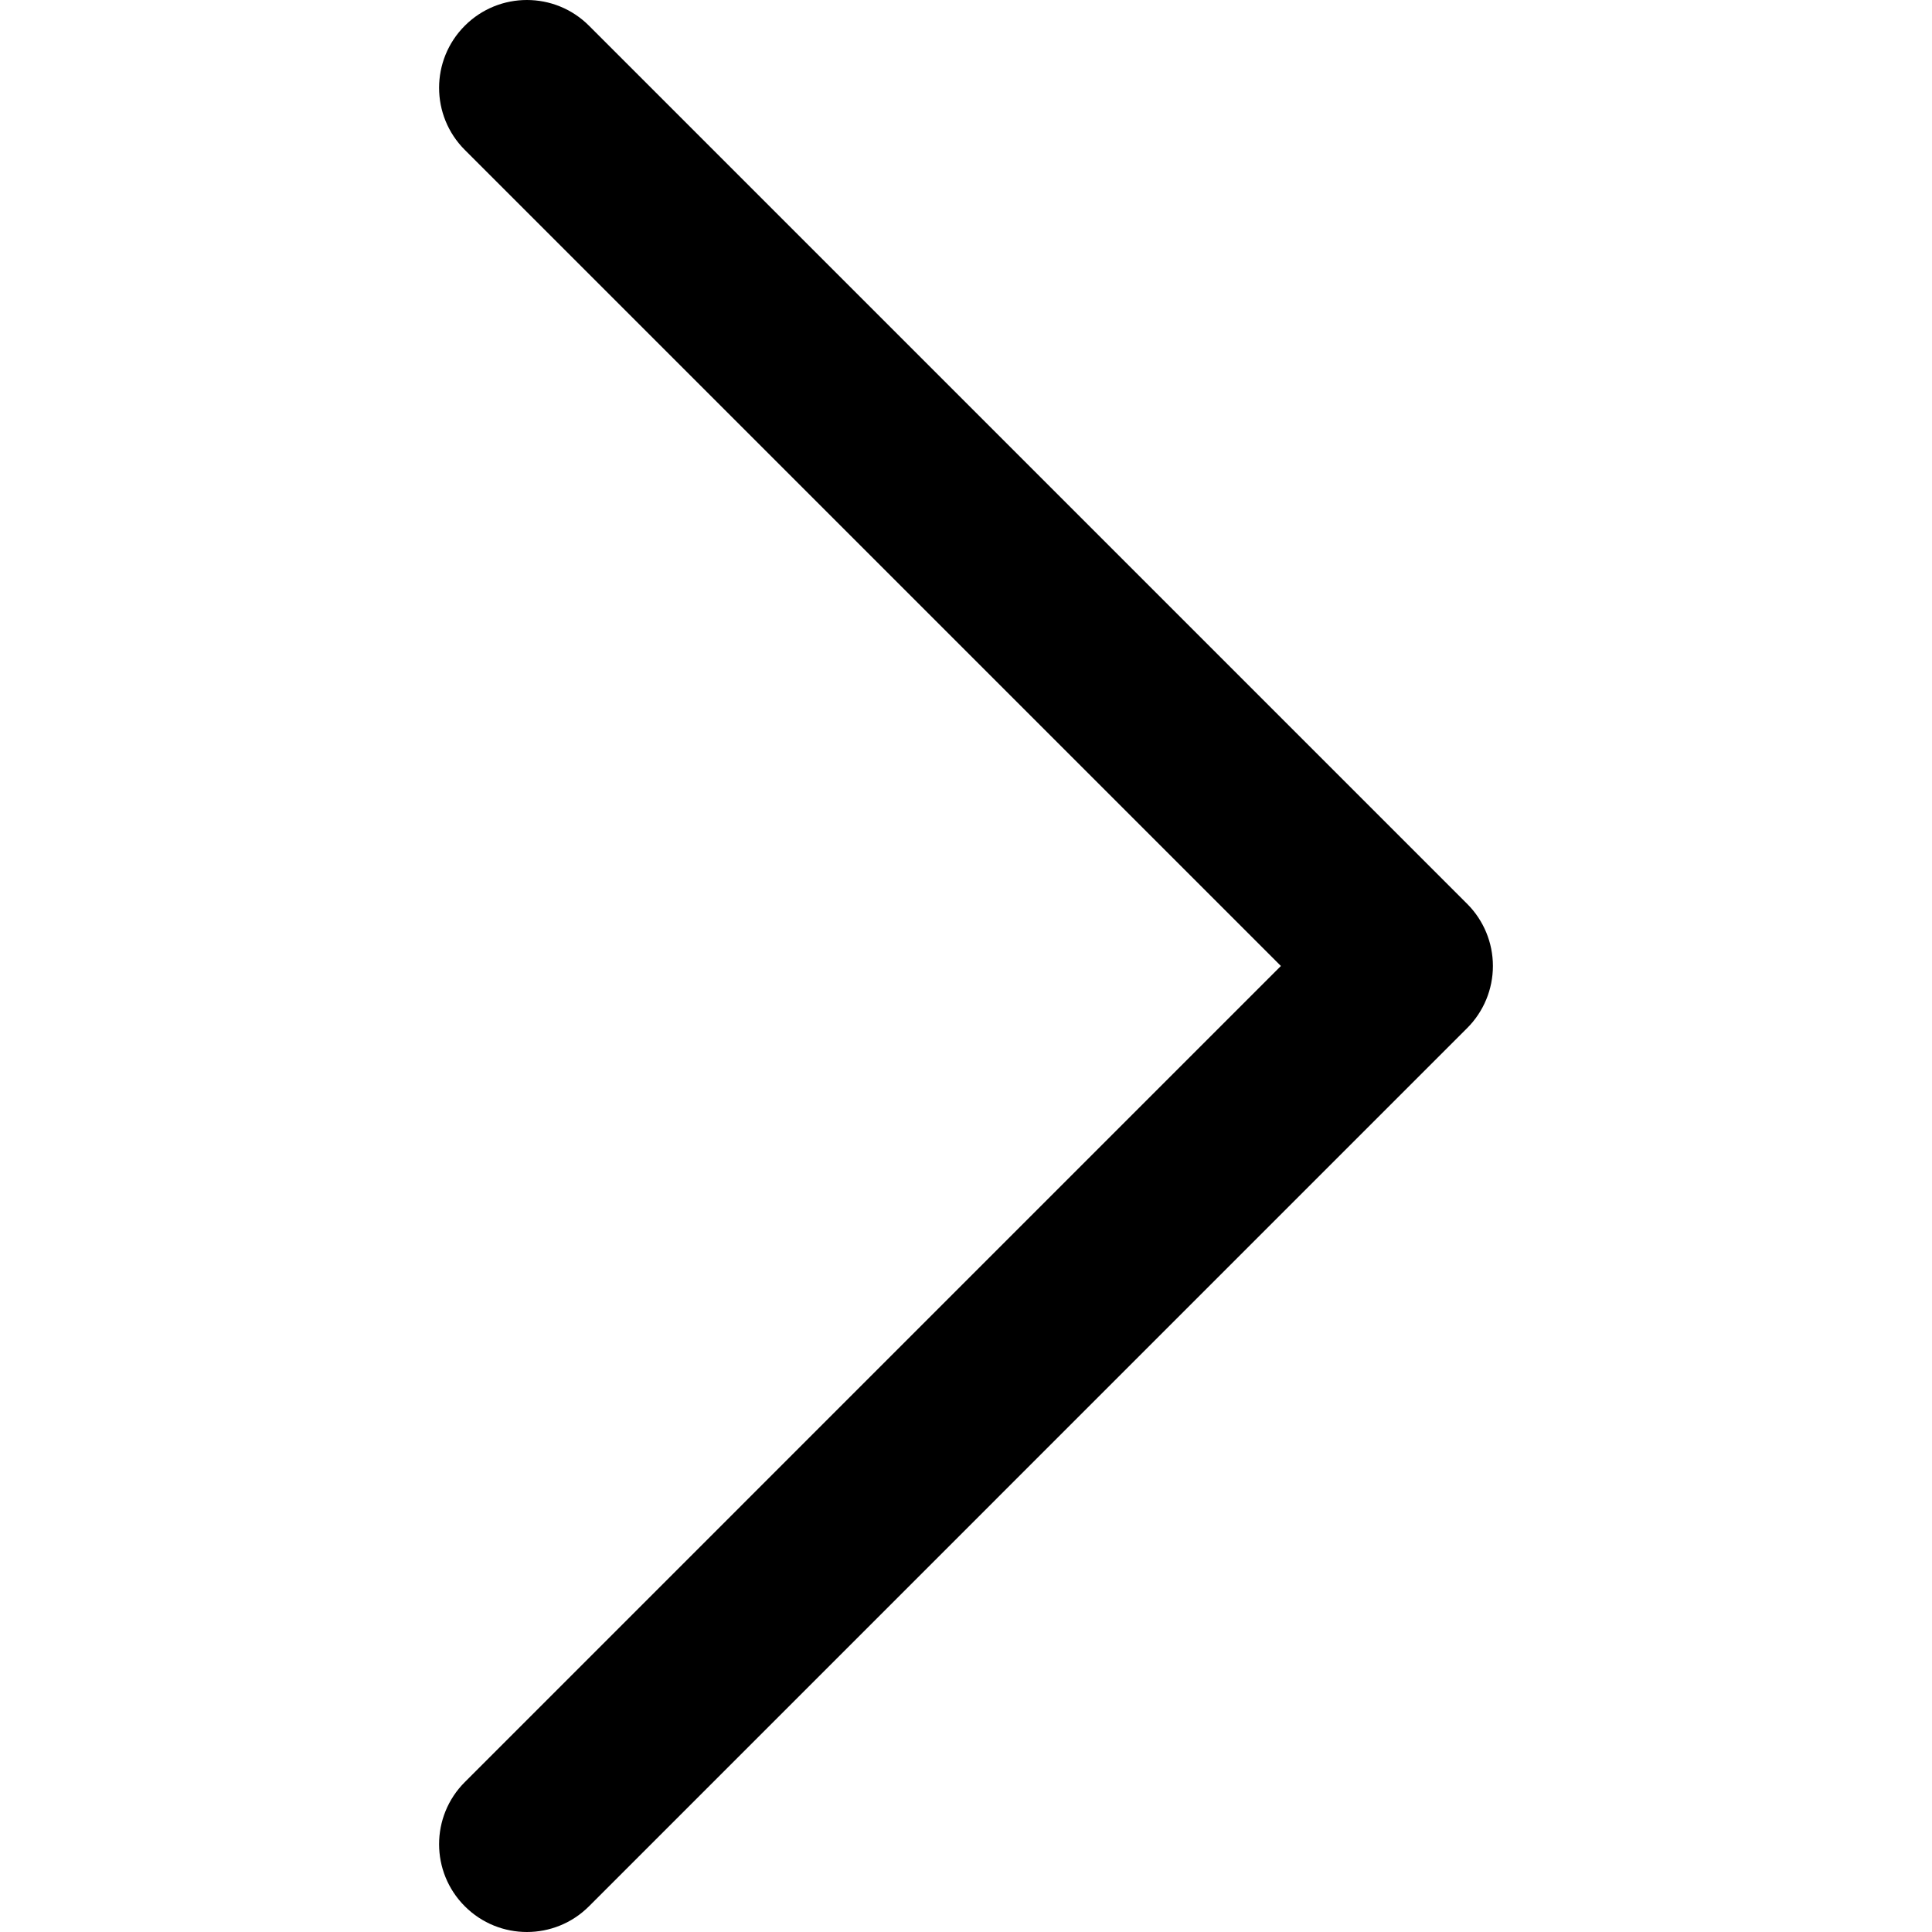
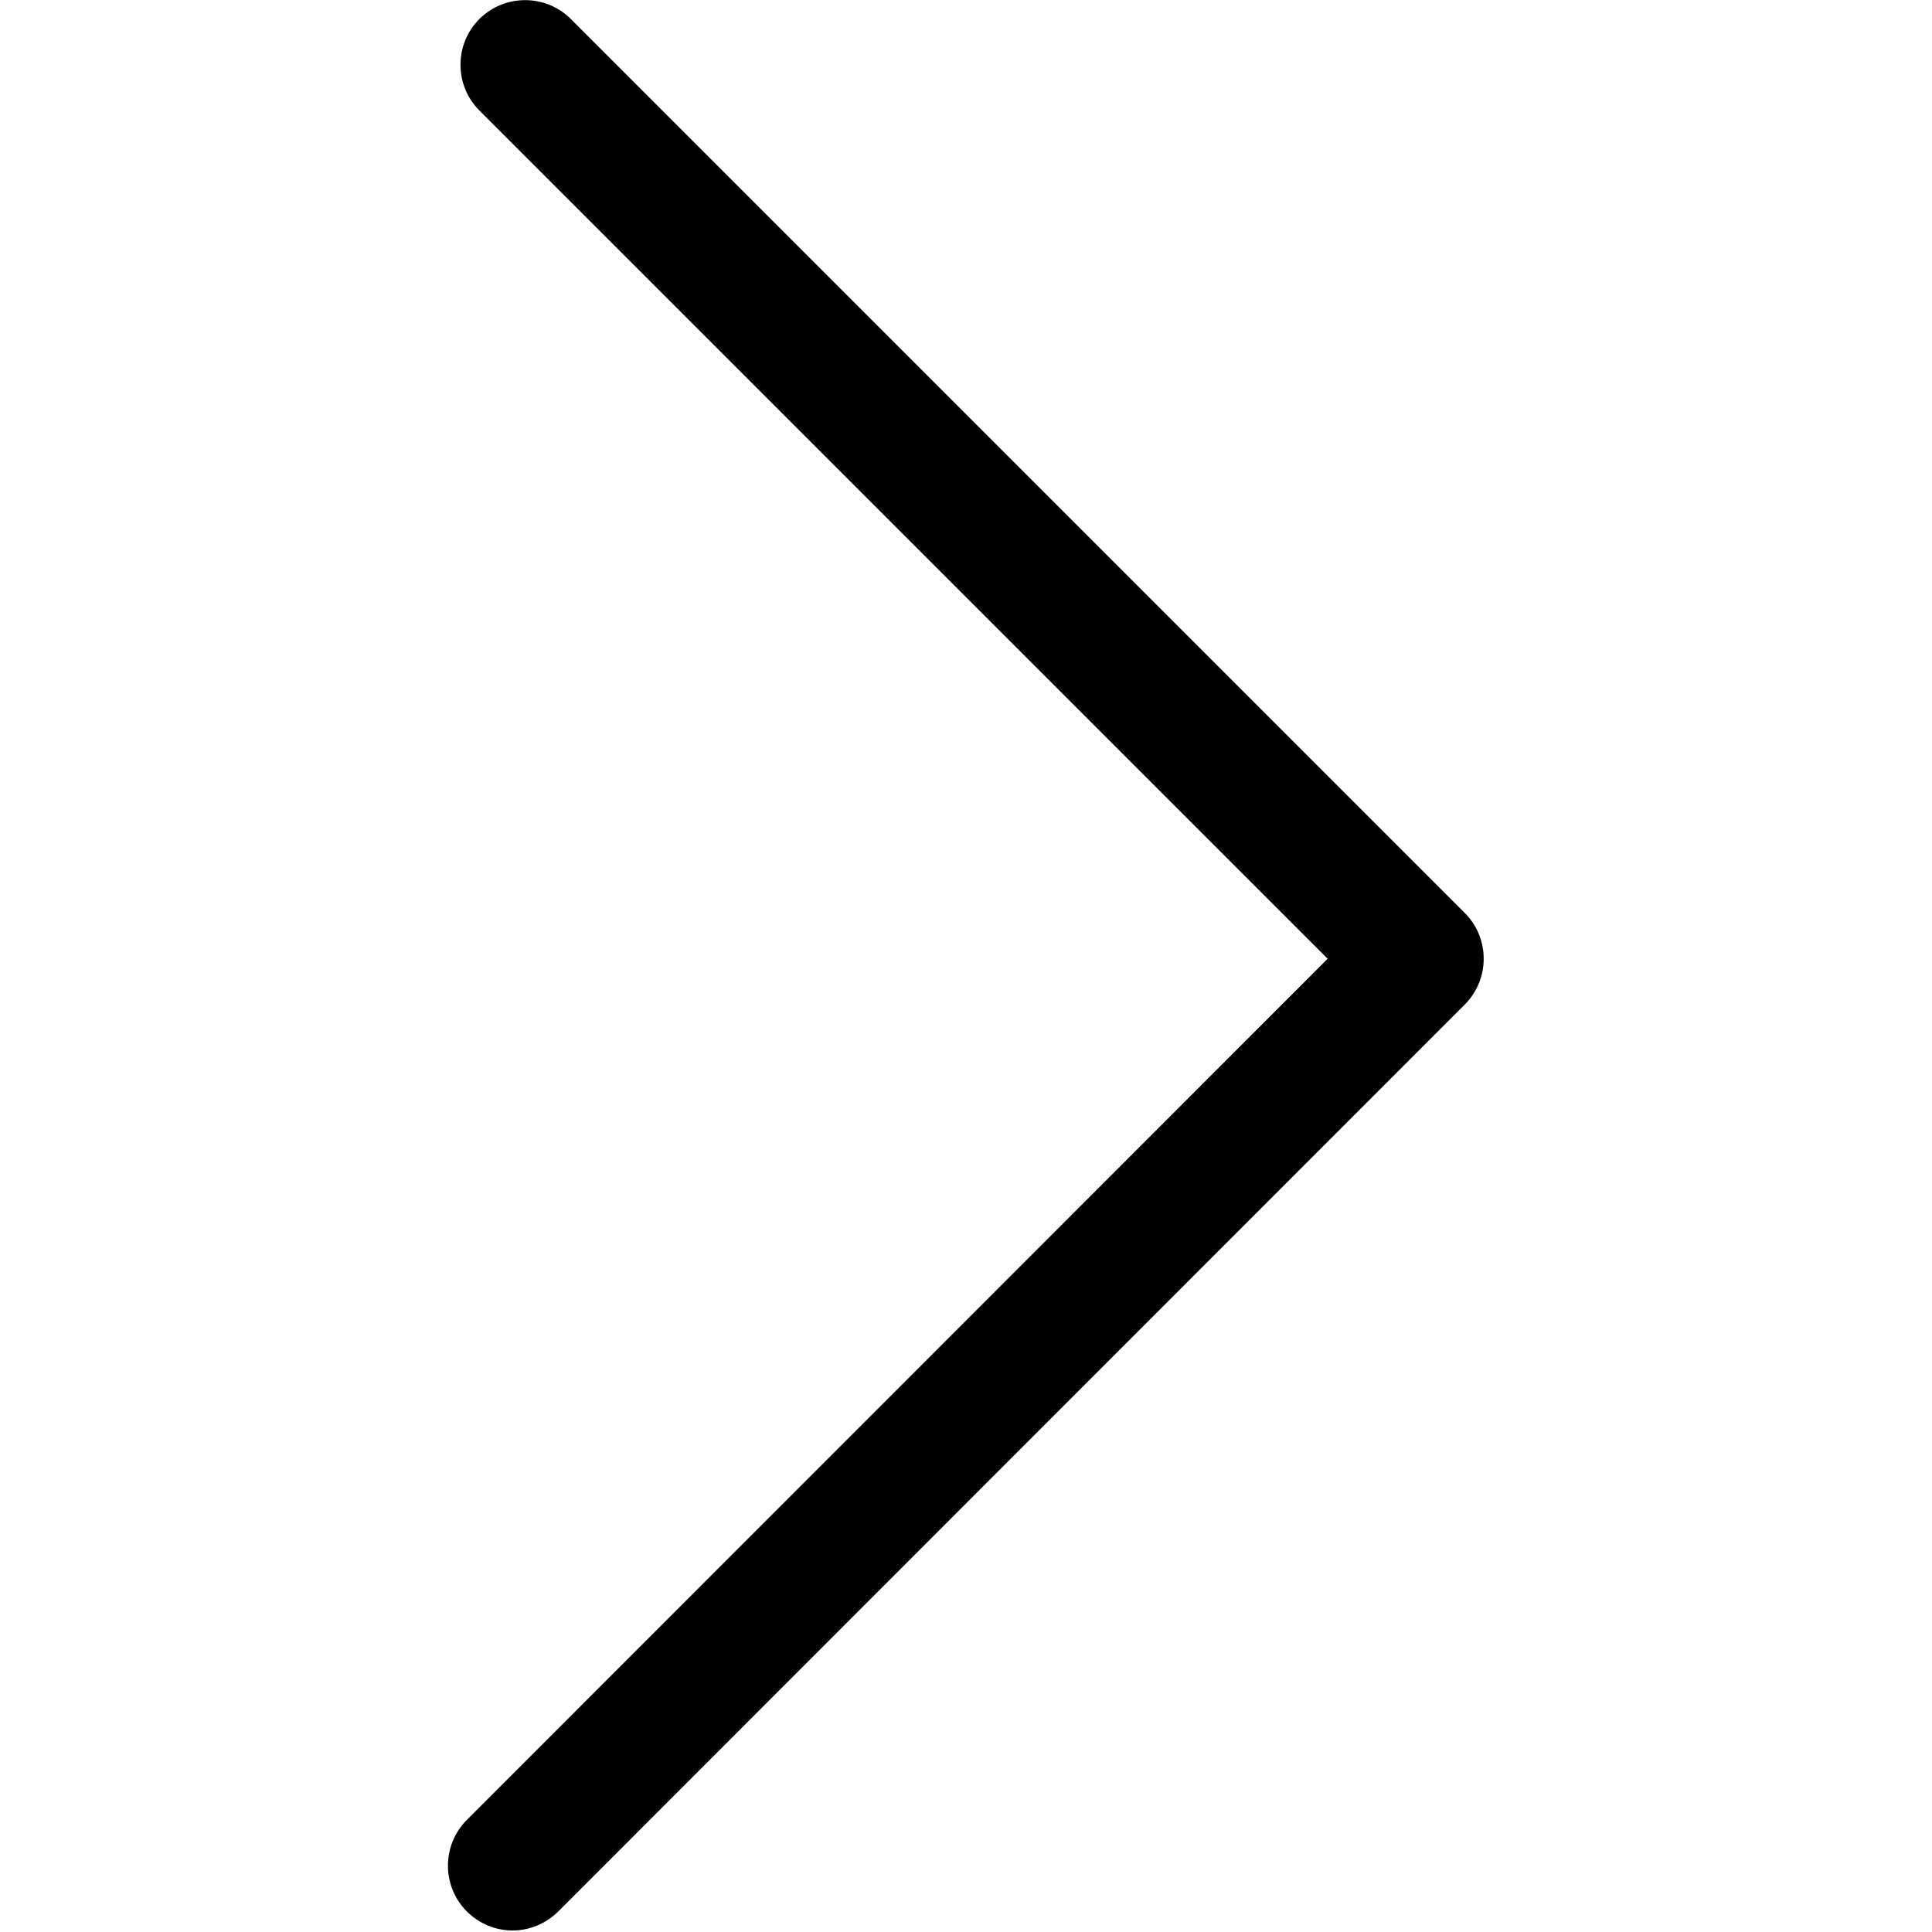
- <svg xmlns="http://www.w3.org/2000/svg" fill="#000000" height="16px" width="16px" version="1.1" id="Layer_1" viewBox="0 0 330 330" xml:space="preserve">
+ <svg xmlns="http://www.w3.org/2000/svg" fill="#000000" viewBox="0 0 32 32" version="1.1">
  <g id="SVGRepo_bgCarrier" stroke-width="0" />
  <g id="SVGRepo_tracerCarrier" stroke-linecap="round" stroke-linejoin="round" />
  <g id="SVGRepo_iconCarrier">
-     <path id="XMLID_222_" d="M250.606,154.389l-150-149.996c-5.857-5.858-15.355-5.858-21.213,0.001 c-5.857,5.858-5.857,15.355,0.001,21.213l139.393,139.39L79.393,304.394c-5.857,5.858-5.857,15.355,0.001,21.213 C82.322,328.536,86.161,330,90,330s7.678-1.464,10.607-4.394l149.999-150.004c2.814-2.813,4.394-6.628,4.394-10.606 C255,161.018,253.42,157.202,250.606,154.389z">
+     <path d="M8.489 31.975c-0.271 0-0.549-0.107-0.757-0.316-0.417-0.417-0.417-1.098 0-1.515l14.258-14.264-14.050-14.050c-0.417-0.417-0.417-1.098 0-1.515s1.098-0.417 1.515 0l14.807 14.807c0.417 0.417 0.417 1.098 0 1.515l-15.015 15.022c-0.208 0.208-0.486 0.316-0.757 0.316z">
    </path>
  </g>
</svg>
